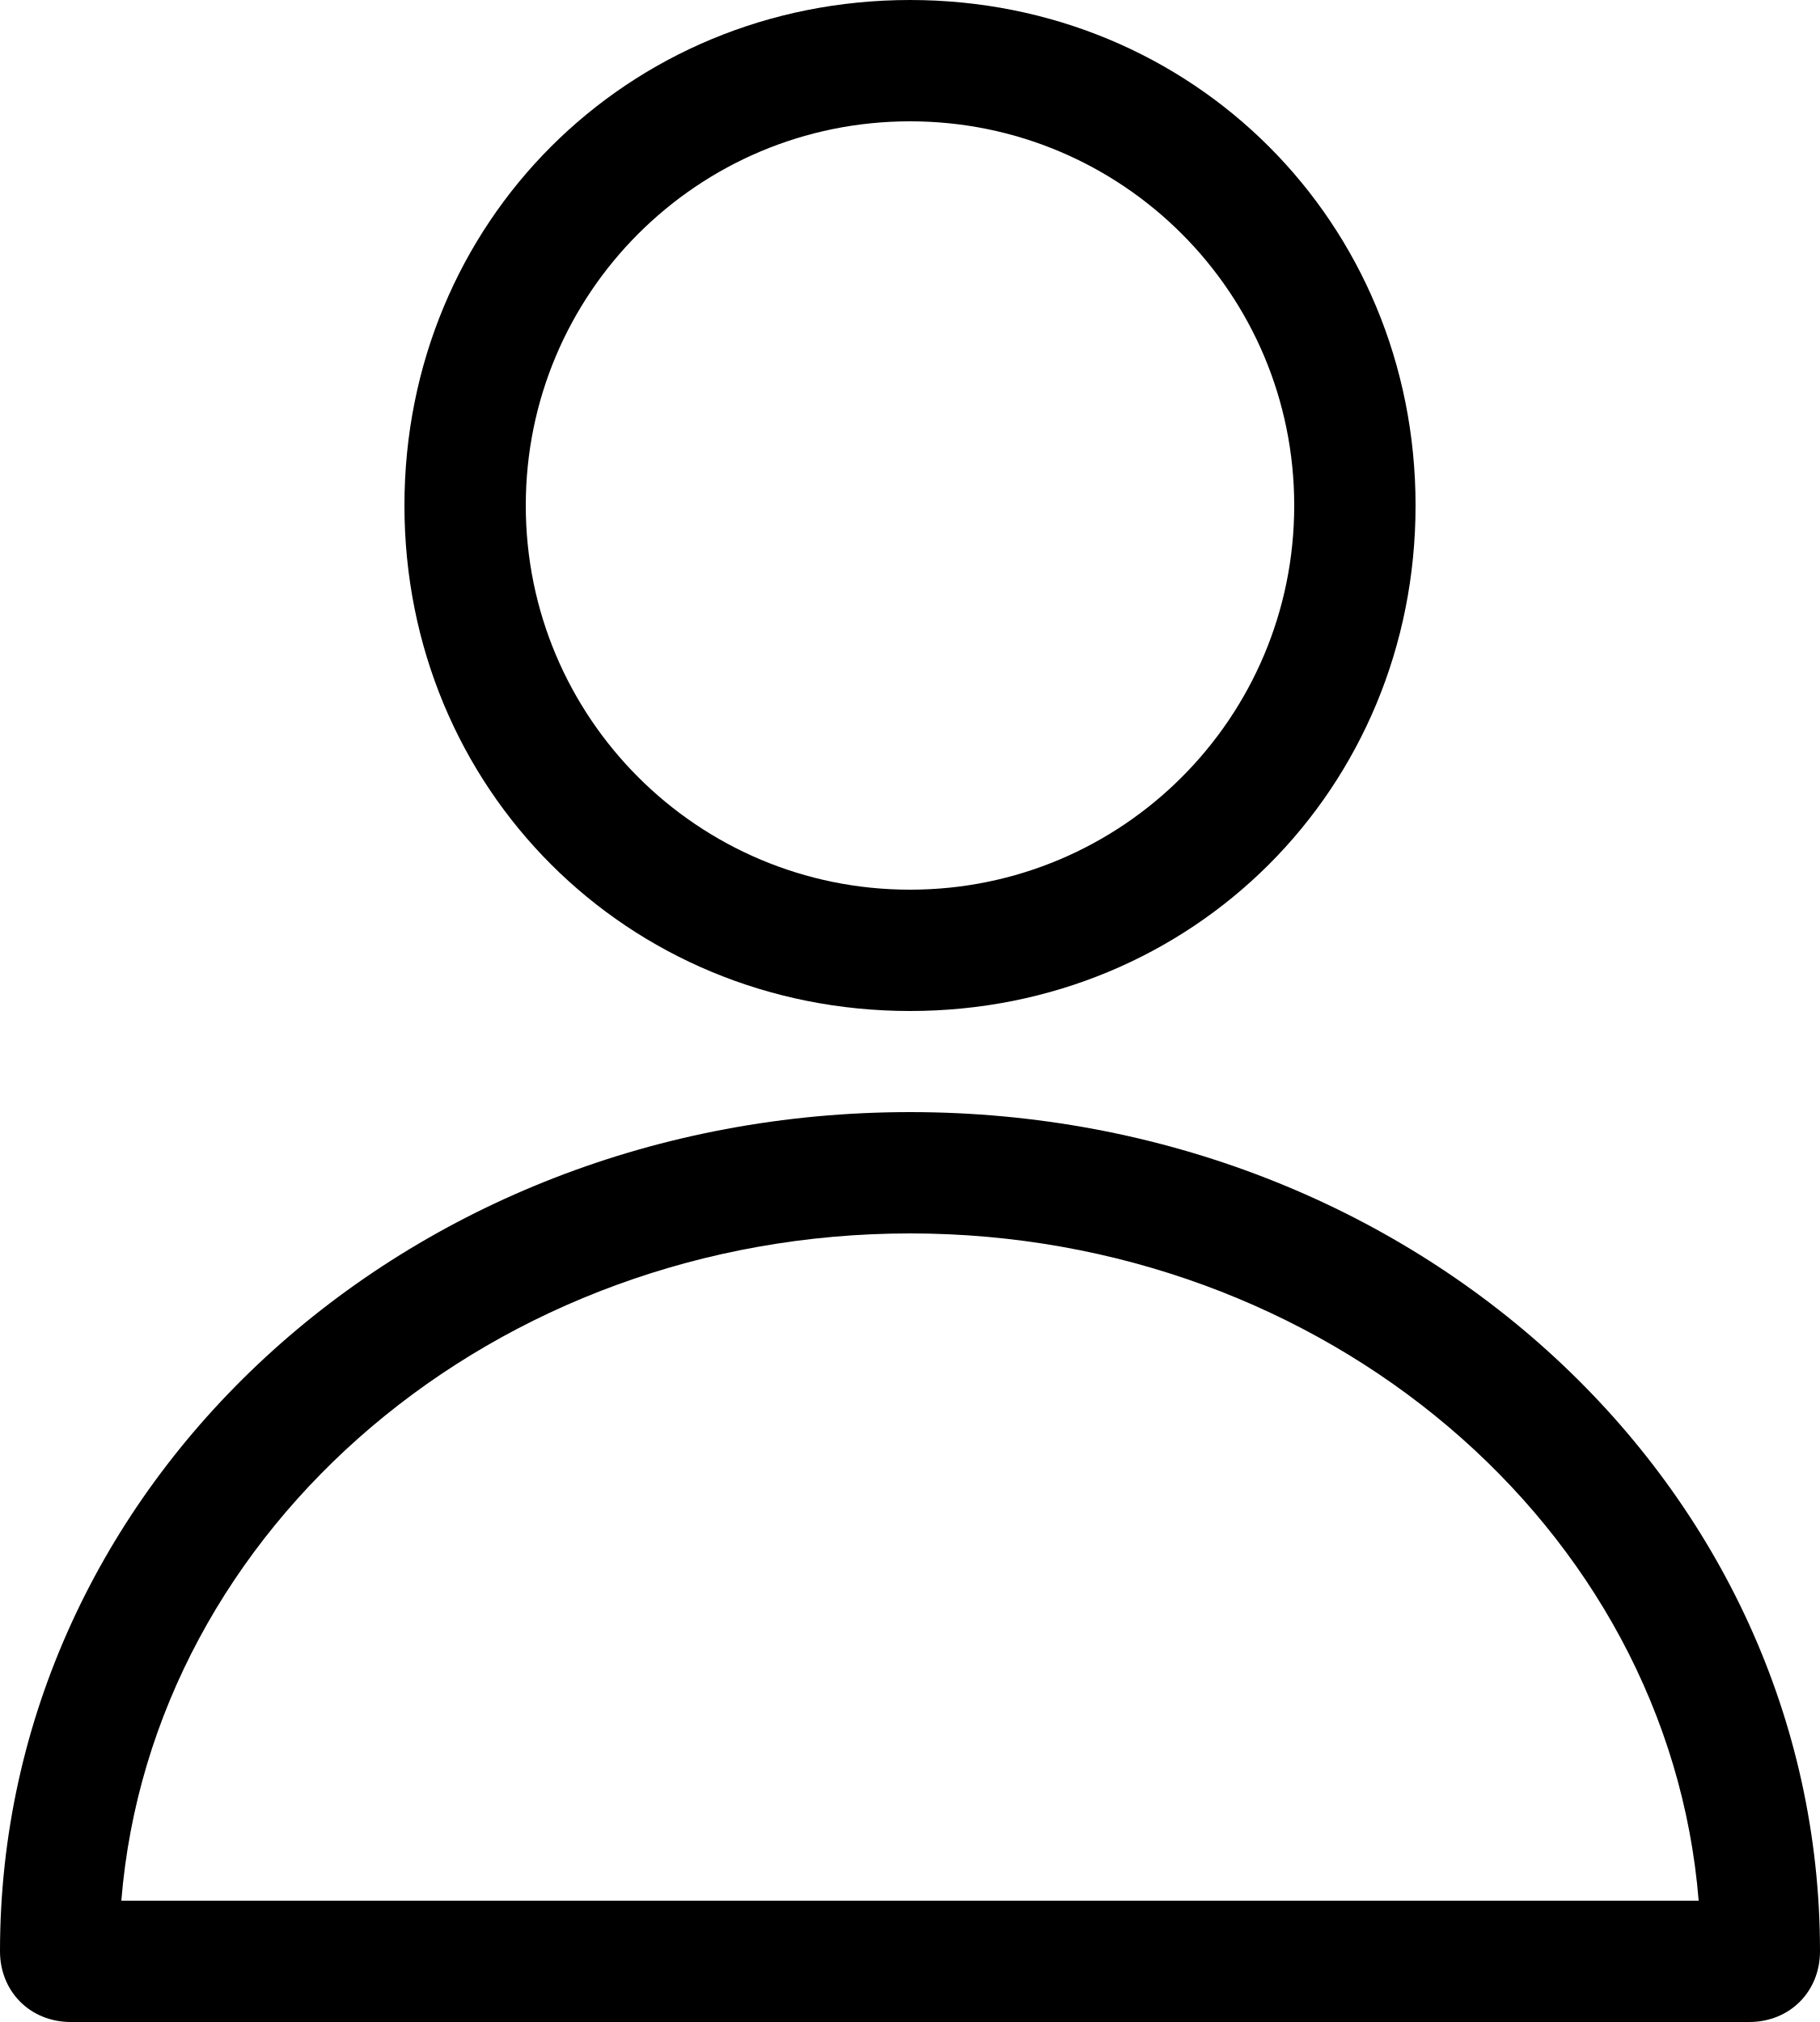
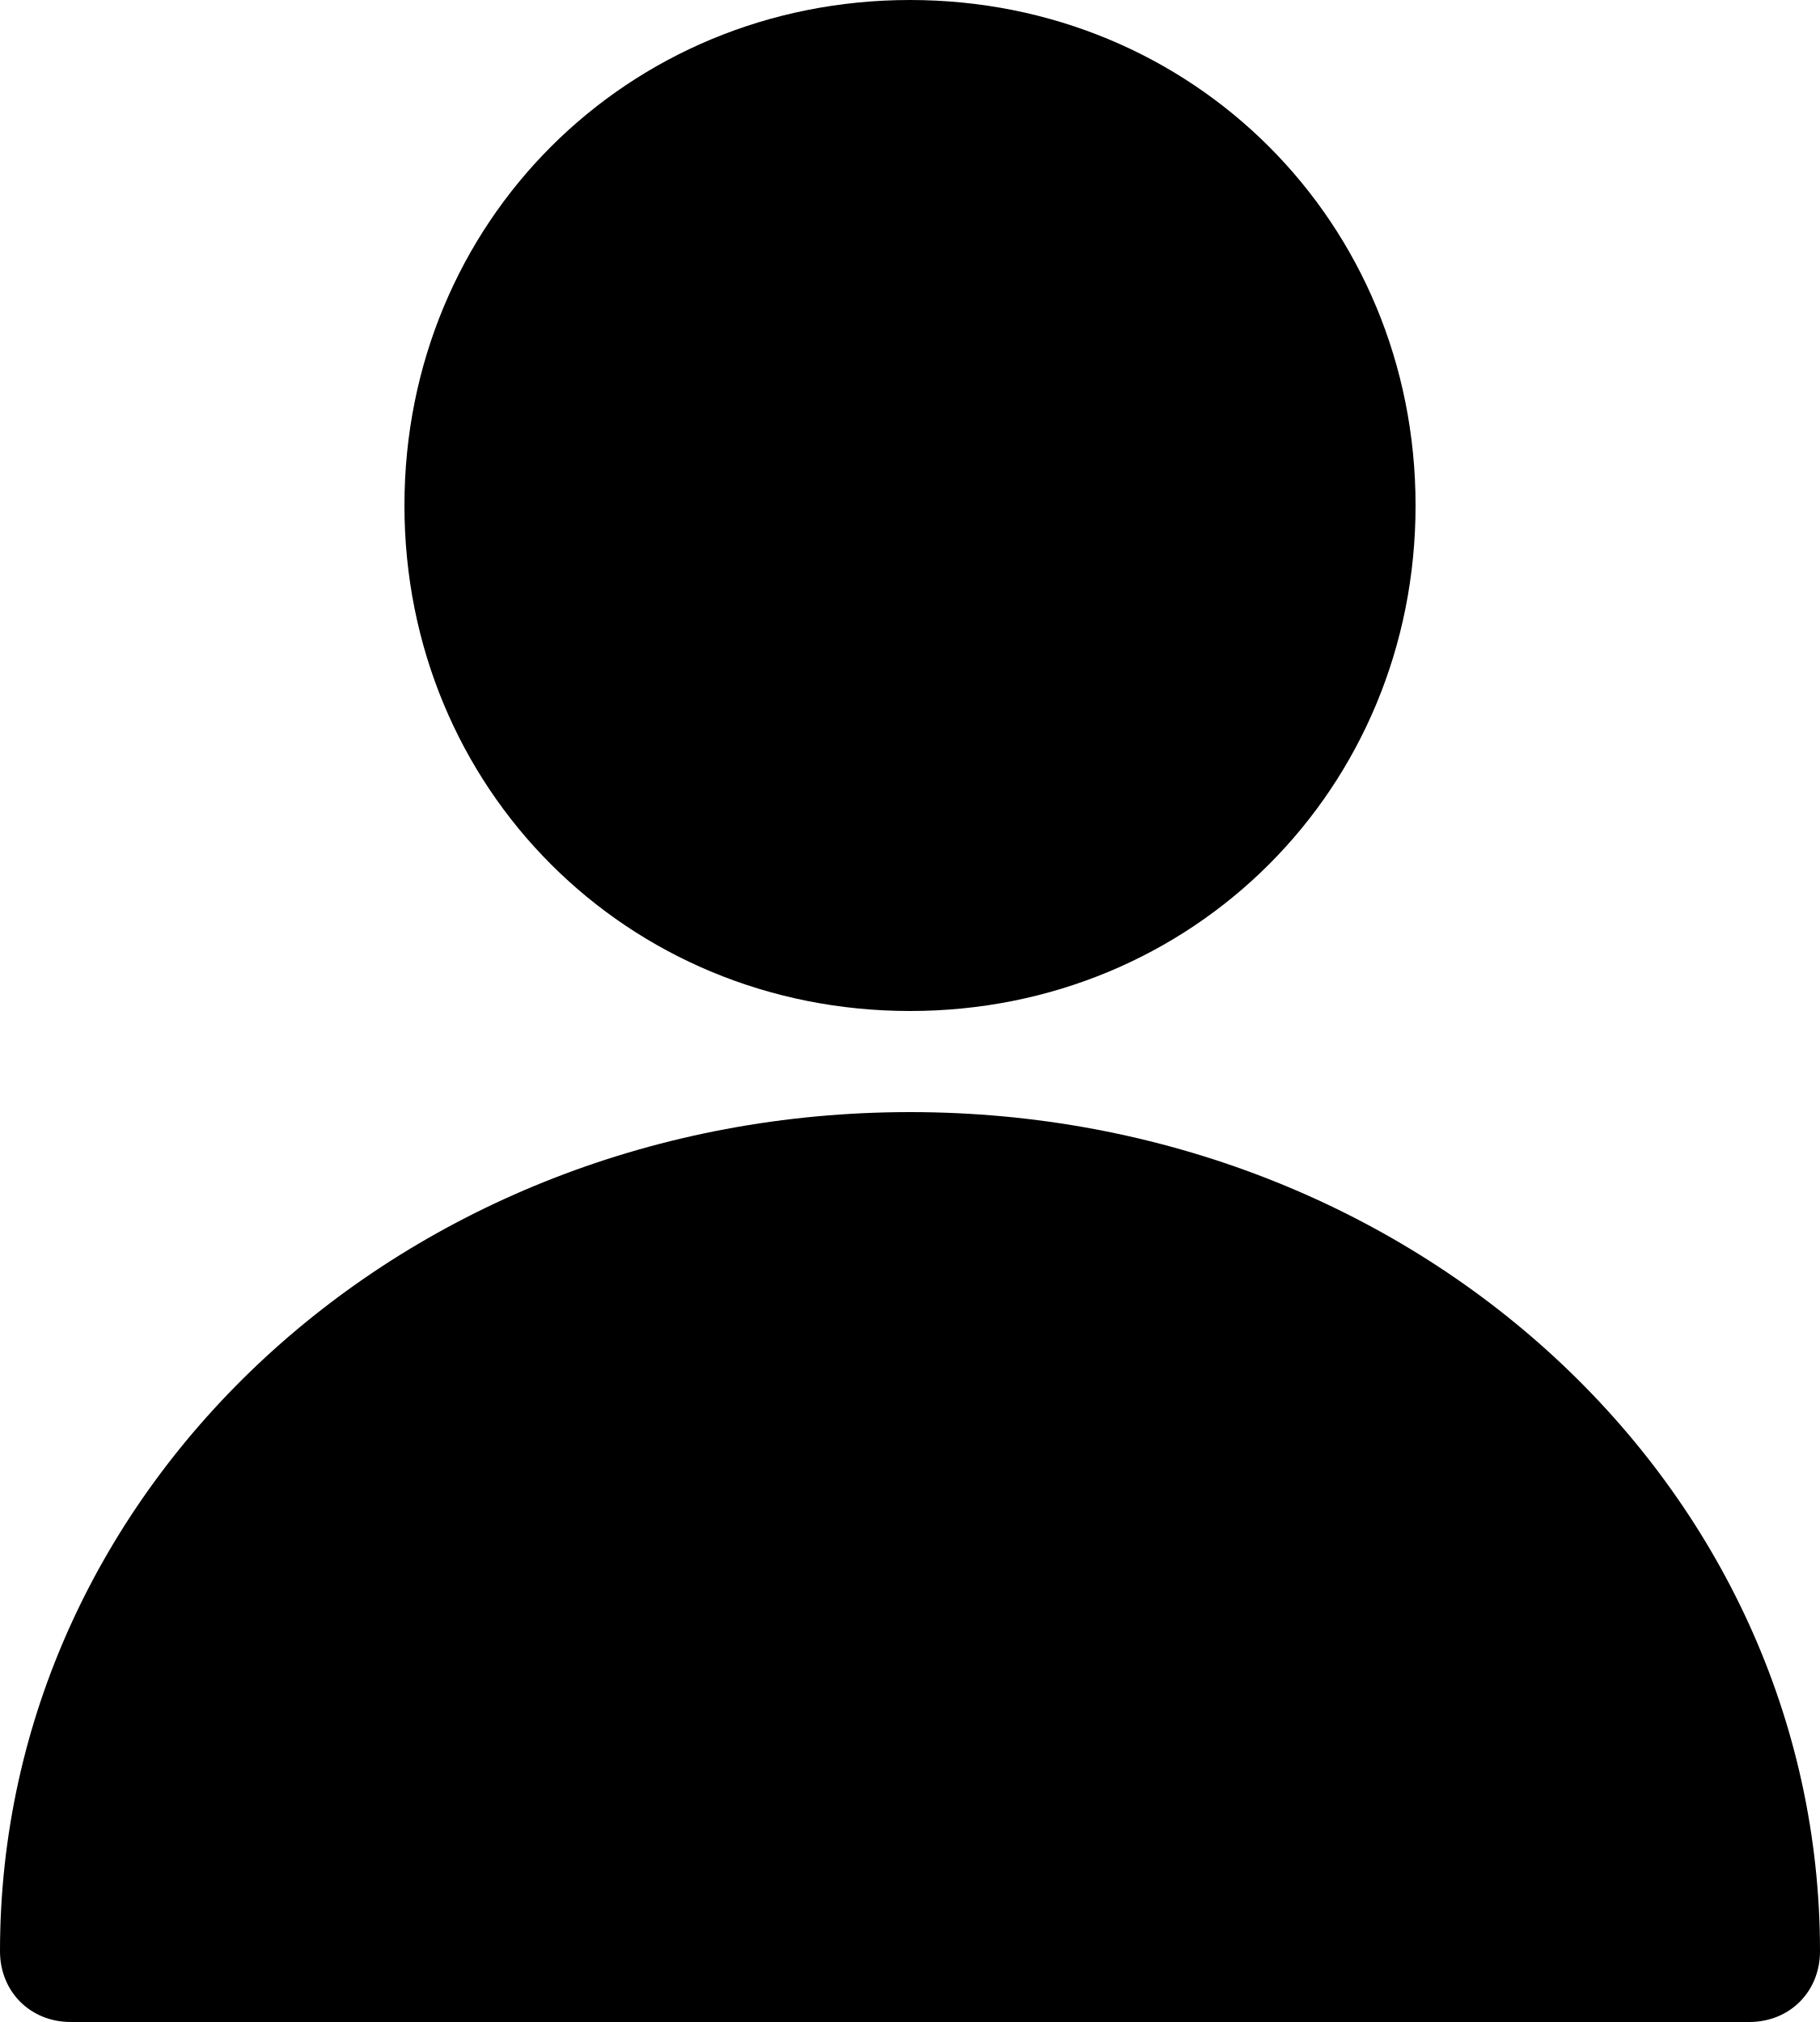
<svg xmlns="http://www.w3.org/2000/svg" version="1.1" id="Calque_1" x="0px" y="0px" viewBox="0 0 18 20" style="enable-background:new 0 0 18 20;" xml:space="preserve">
  <g>
-     <g>
-       <path d="M9,12.2c4.1,0,7.5,2.9,7.8,6.6H1.2C1.5,15.1,4.9,12.2,9,12.2 M9,11c-5,0-9,3.7-9,8.3C0,19.7,0.3,20,0.7,20h16.6    c0.4,0,0.7-0.3,0.7-0.7C18,14.7,14,11,9,11L9,11z" />
-     </g>
-     <g>
-       <path d="M9,1.2c2.1,0,3.8,1.7,3.8,3.8c0,2.1-1.7,3.8-3.8,3.8S5.2,7.1,5.2,5C5.2,2.9,6.9,1.2,9,1.2 M9,0C6.2,0,4,2.2,4,5    c0,2.8,2.2,5,5,5c2.8,0,5-2.2,5-5C14,2.2,11.8,0,9,0L9,0z" />
-     </g>
+     <path d="M9,11c-5,0-9,3.7-9,8.3C0,19.7,0.3,20,0.7,20h16.6c0.4,0,0.7-0.3,0.7-0.7C18,14.7,14,11,9,11L9,11z" />
+   </g>
+   <g>
+     <path d="M9,0C6.2,0,4,2.2,4,5s2.2,5,5,5s5-2.2,5-5S11.8,0,9,0L9,0z" />
  </g>
</svg>
